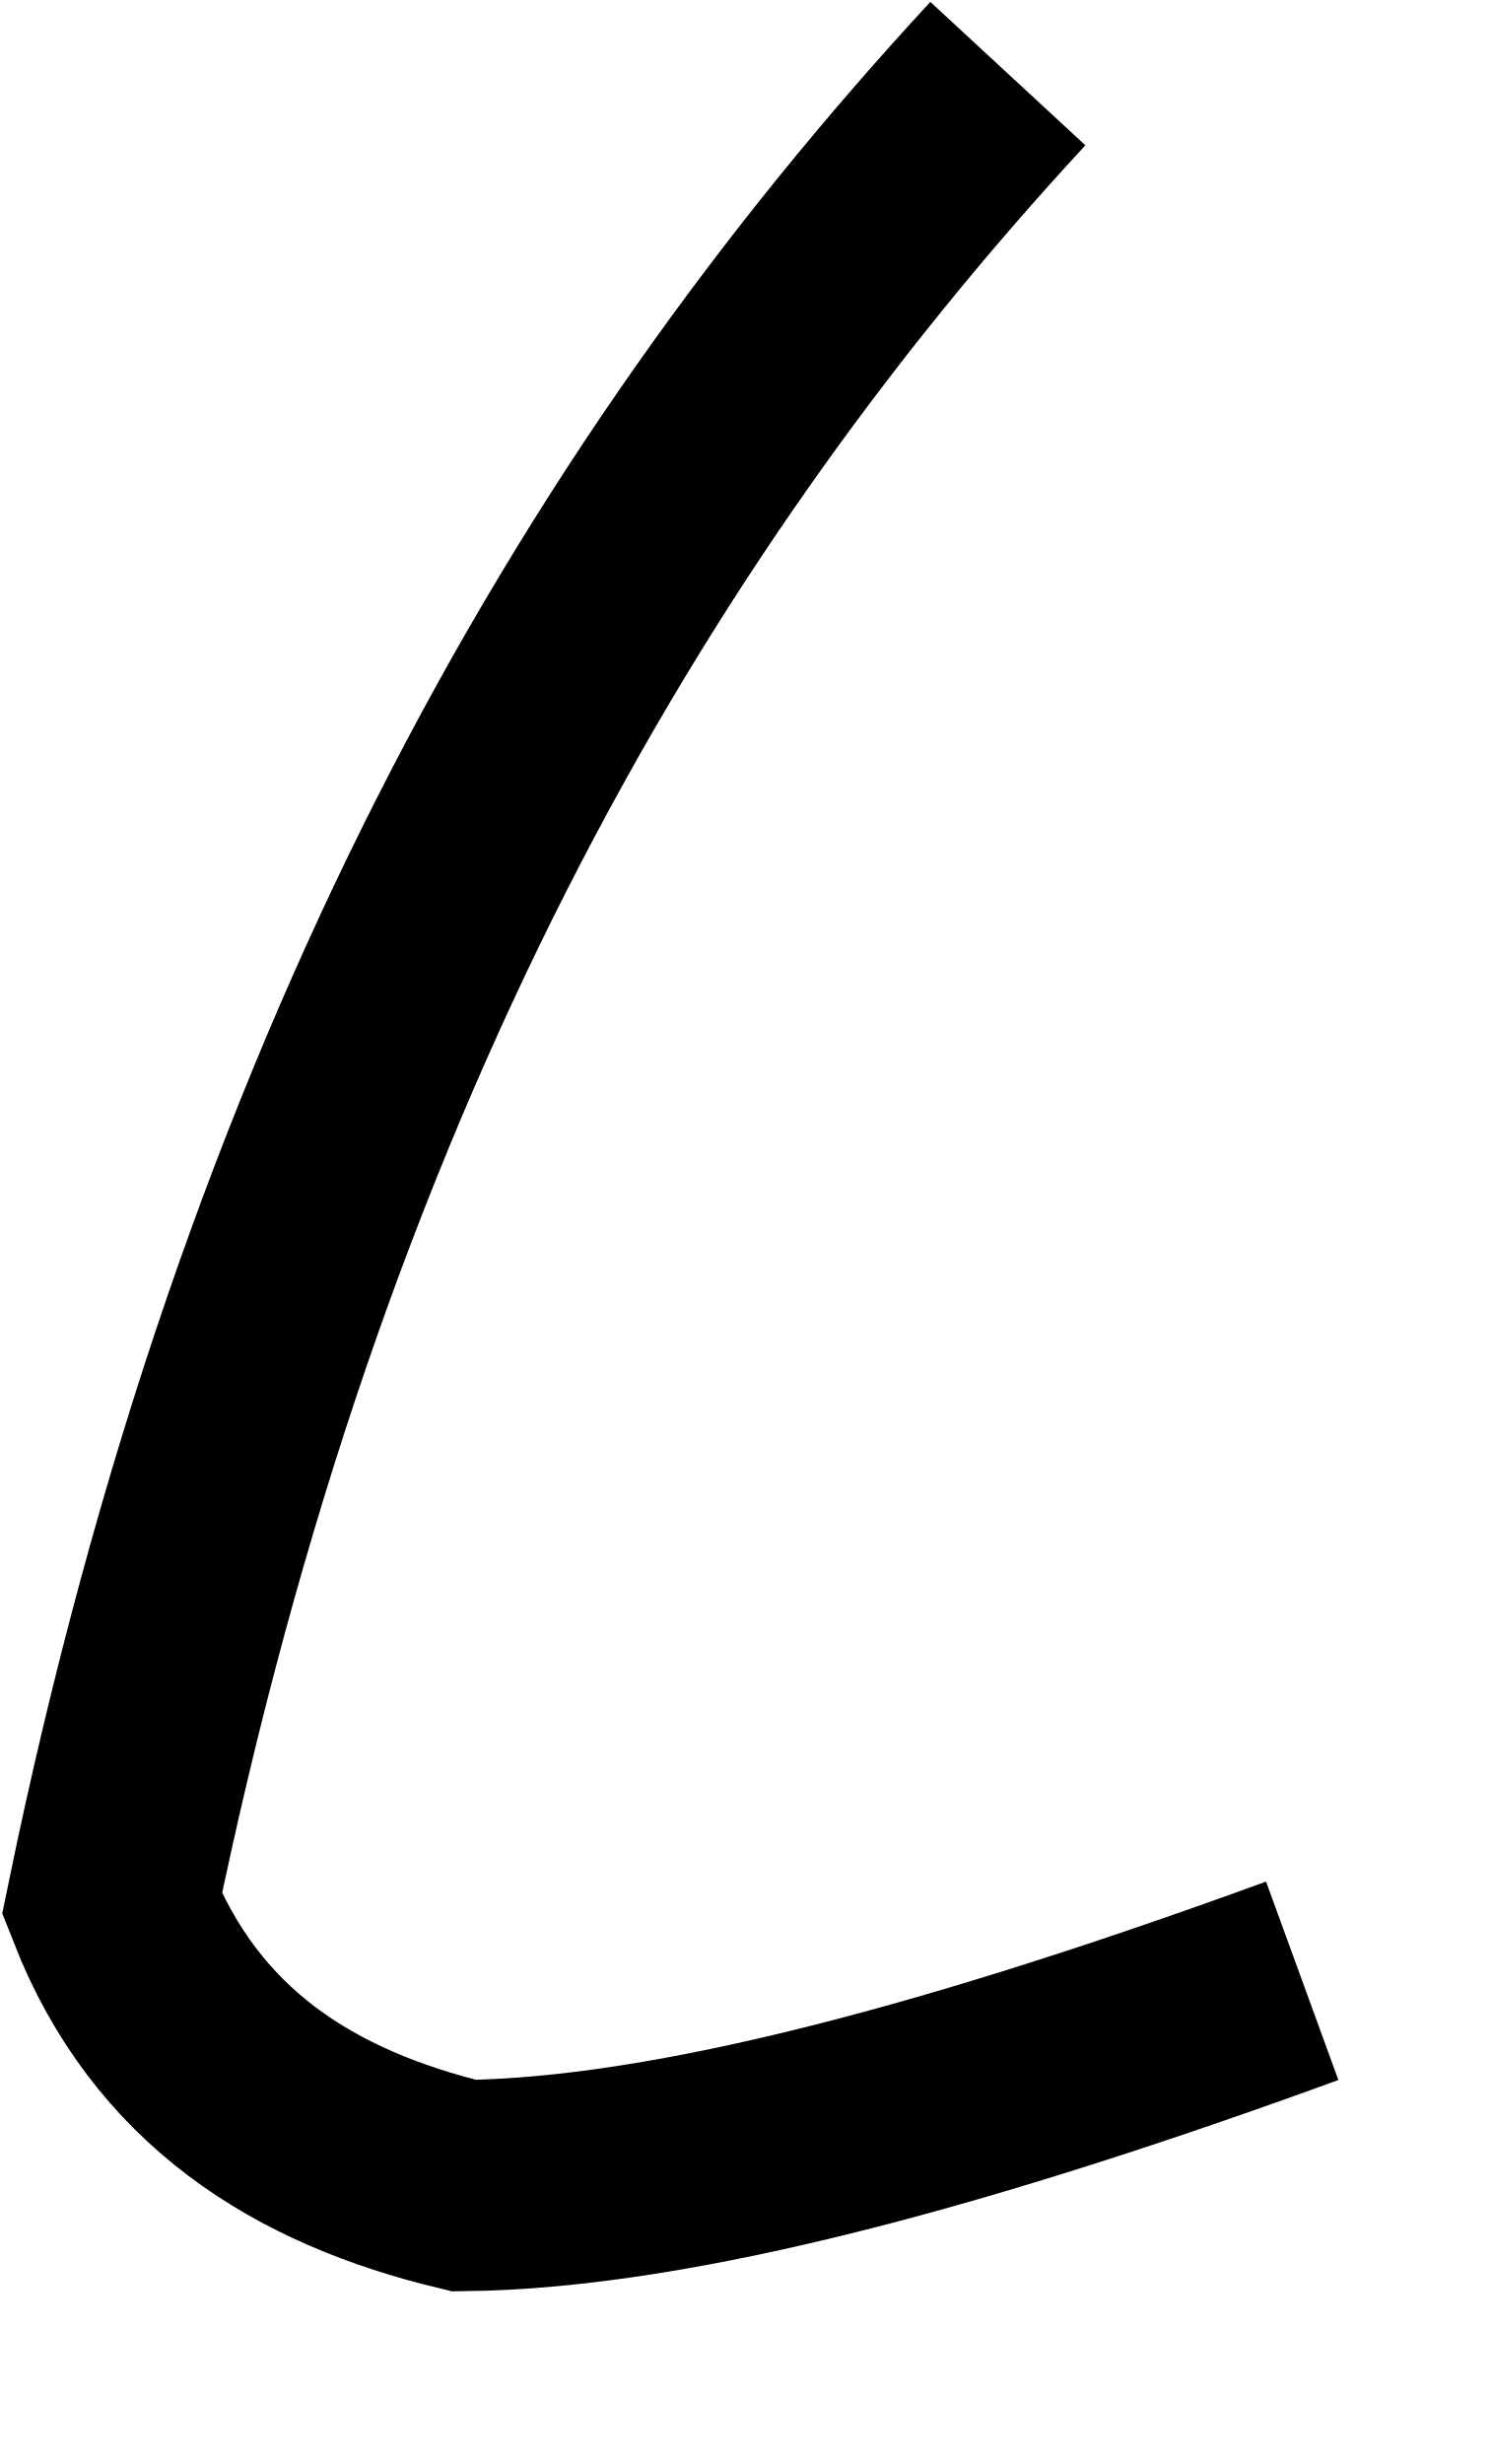
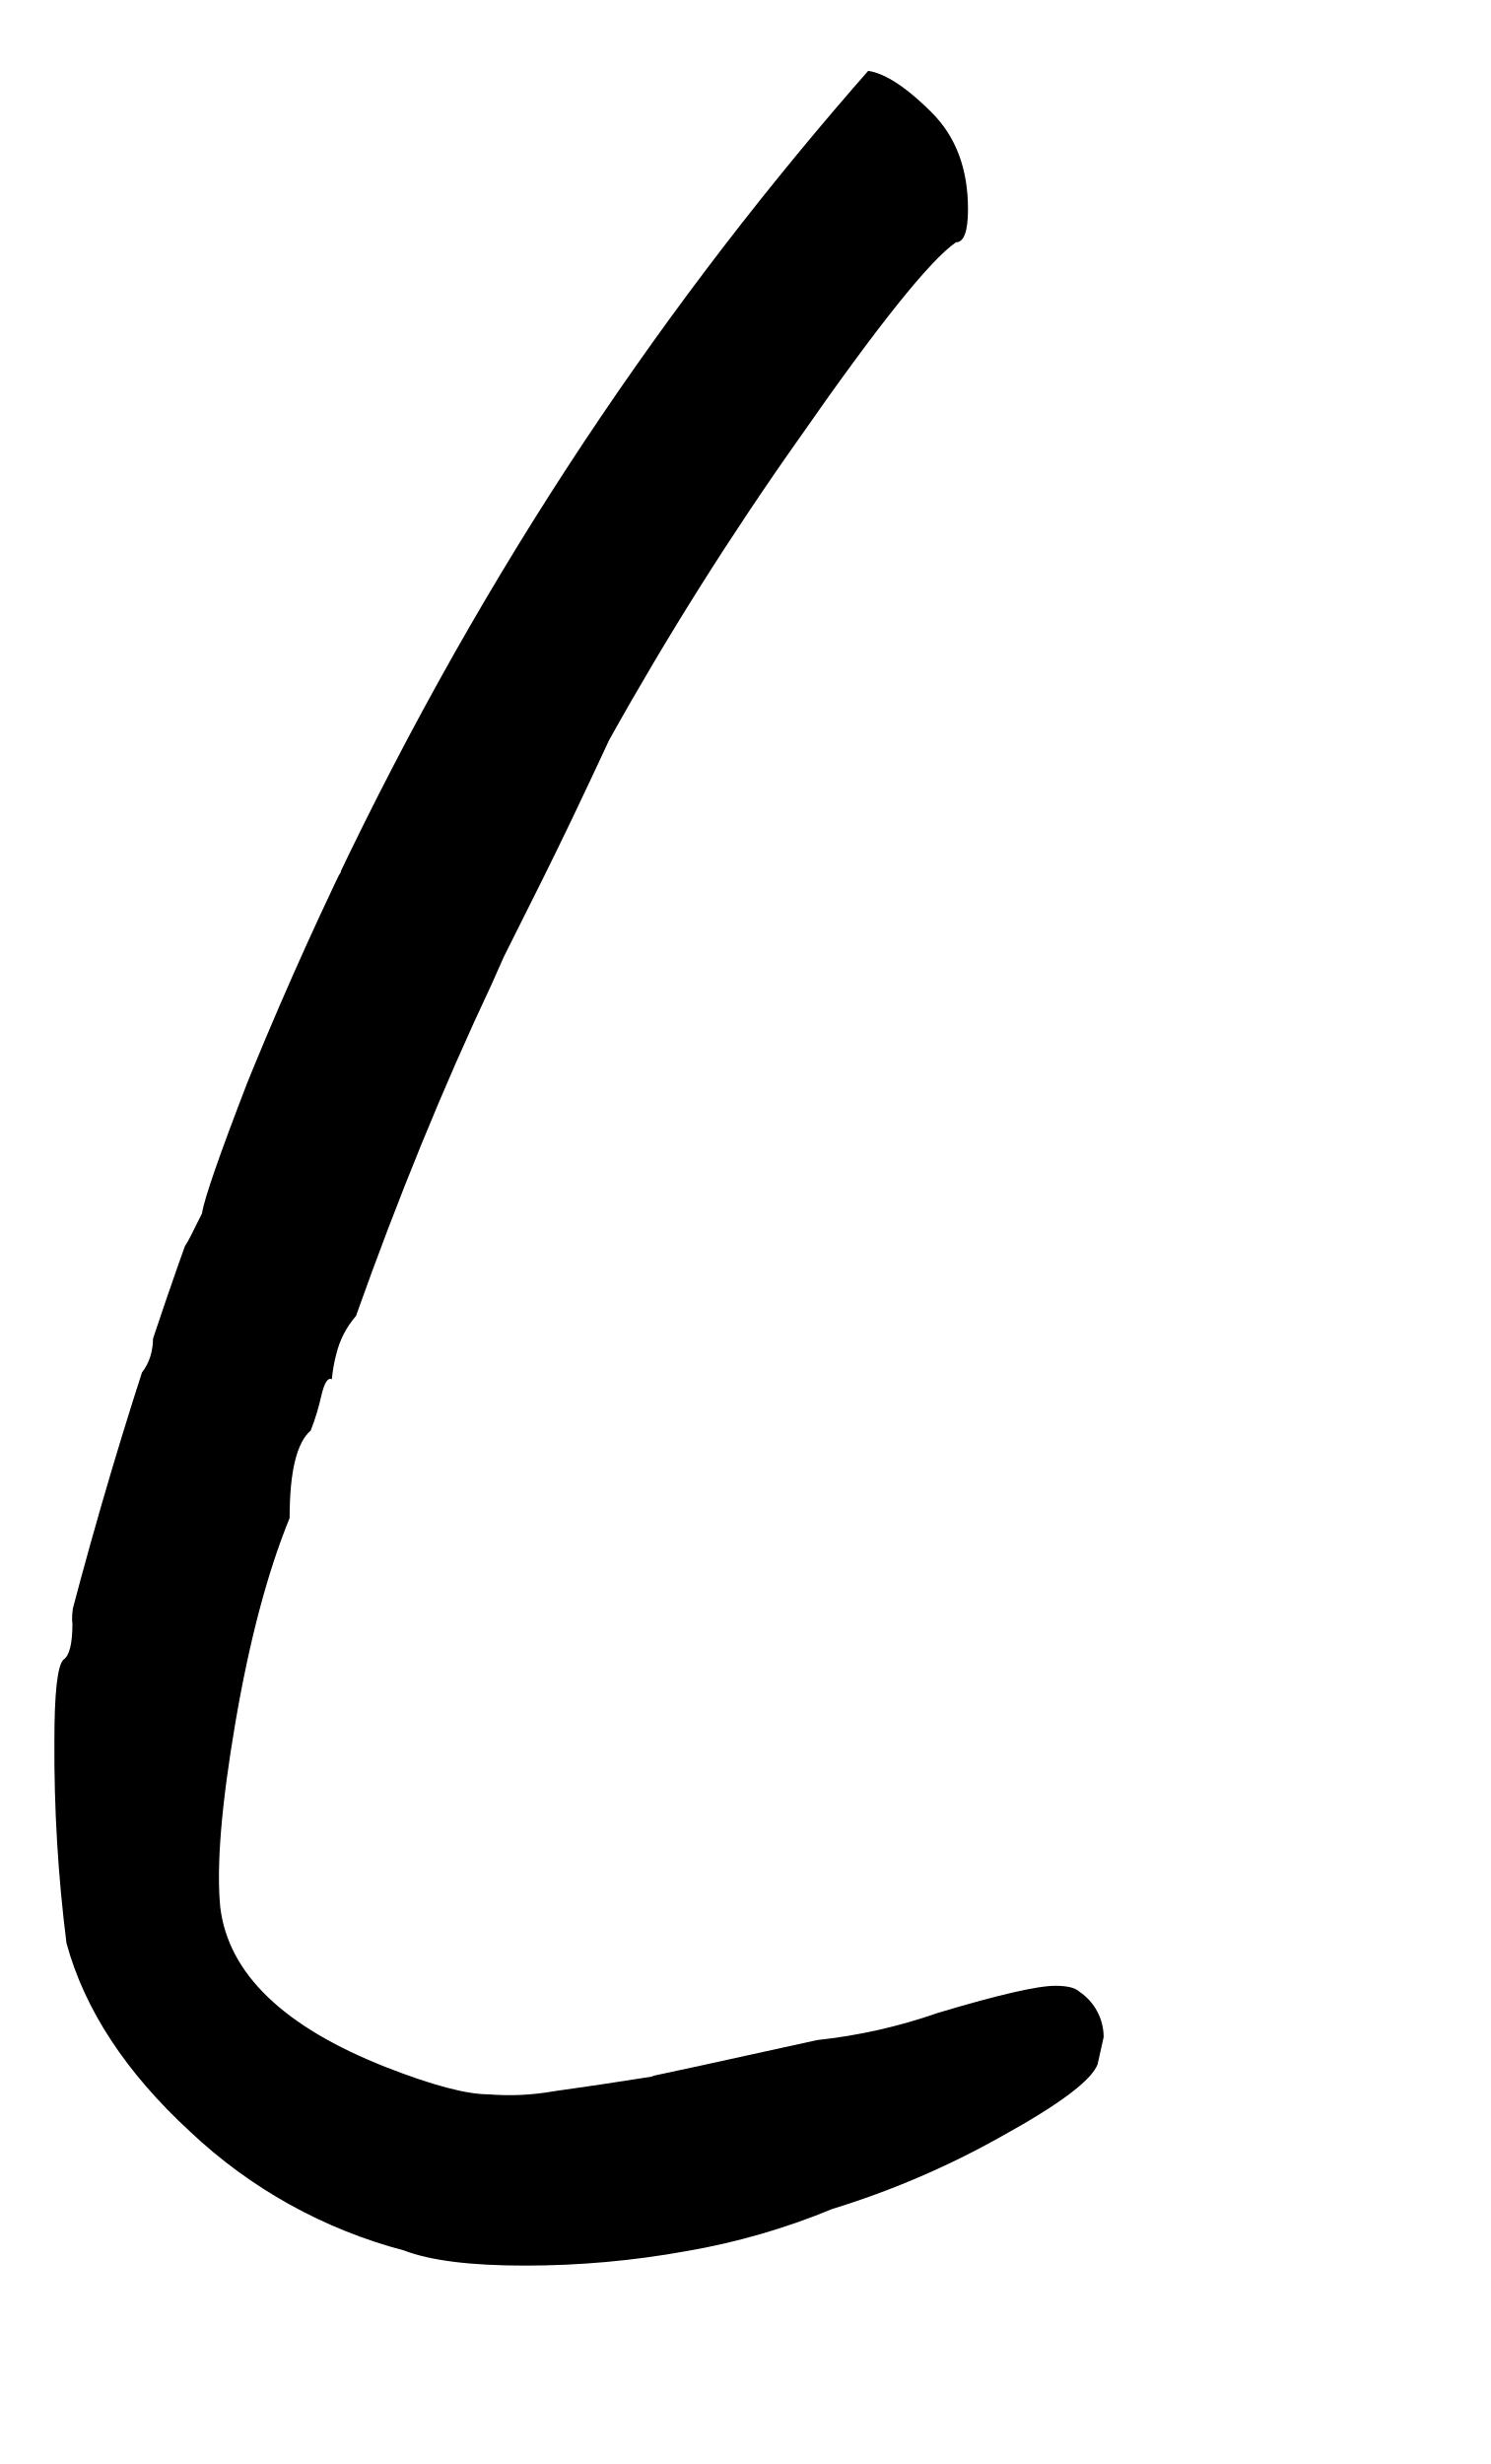
<svg xmlns="http://www.w3.org/2000/svg" width="233" height="385" viewBox="0 0 233 385">
  <defs>
    <clipPath id="L-clip-path">
      <path d="M29.71,333.07q-15.08-13.89-19.32-29.45A239.89,239.89,0,0,1,8.5,272.05q0-11.31,1.41-12.72,1.41-.94,1.41-5.65-.48-2.83,3.3-15.55,3.29-8.48,1.88-14.61l1.65-3.3a26.52,26.52,0,0,1,3.06-4.71,8.08,8.08,0,0,0,2.59-4.95,7.53,7.53,0,0,0-.24-3.53v-.47a14.62,14.62,0,0,1,1.18-4.95,20.53,20.53,0,0,1,2.59-4.95,14.38,14.38,0,0,0,2.59-3.77l1.65-3.3q.46-3.29,7.3-21t9.19-21.44v-.94a60.19,60.19,0,0,1,5.18-9.89q.94-6.59,6.6-18.38,10.83-24,30.39-55.36t30.86-42.17a50.17,50.17,0,0,1,7.77-7.3A10.41,10.41,0,0,1,134.78,11q4.24,0,10.84,6.6,5.65,5.65,5.65,15.08c0,3.46-.63,5.18-1.88,5.18q-6.13,4.24-24.5,30.63A521.17,521.17,0,0,0,95.2,115.62q-6.13,13.2-10.6,22.15l-5.89,11.78-1.88,4.24q-11.31,24-21.2,51.83a14.14,14.14,0,0,0-3.06,5.89,23.56,23.56,0,0,0-.71,4c-.63-.31-1.18.55-1.65,2.59a37.1,37.1,0,0,1-1.65,5.42q-3.3,2.83-3.3,13.67-5.19,12.72-8.48,32T34.42,298q1.88,15.55,25.92,25,10.83,4.24,16,4.24a39.76,39.76,0,0,0,10.13-.47q6.82-.94,15.78-2.36h-.47q2.35-.46,25.92-5.65a84.24,84.24,0,0,0,18.85-4.24q14.14-4.24,18.38-4.24c1.88,0,3.14.32,3.77.94a8.54,8.54,0,0,1,3.77,7.07l-.94,4.24q-1.41,3.78-15.08,11.31a134.08,134.08,0,0,1-26.39,11.31,106.76,106.76,0,0,1-22.85,6.6A141.17,141.17,0,0,1,82,354q-12.72,0-18.85-2.36A77.31,77.31,0,0,1,29.71,333.07Z" fill="none" />
    </clipPath>
  </defs>
  <g id="L_name">
    <g id="L_mask">
-       <g clip-path="url(#clip-path)">
+       <g clip-path="url(#L-clip-path)">
        <path d="M157.5,11.5C94.41,79.71,44,168.81,17.5,297.5c10,25.46,30,38,55,44,33.32-.4,78.89-13,131-32" fill="none" stroke="#000" stroke-width="33" />
      </g>
    </g>
  </g>
</svg>
